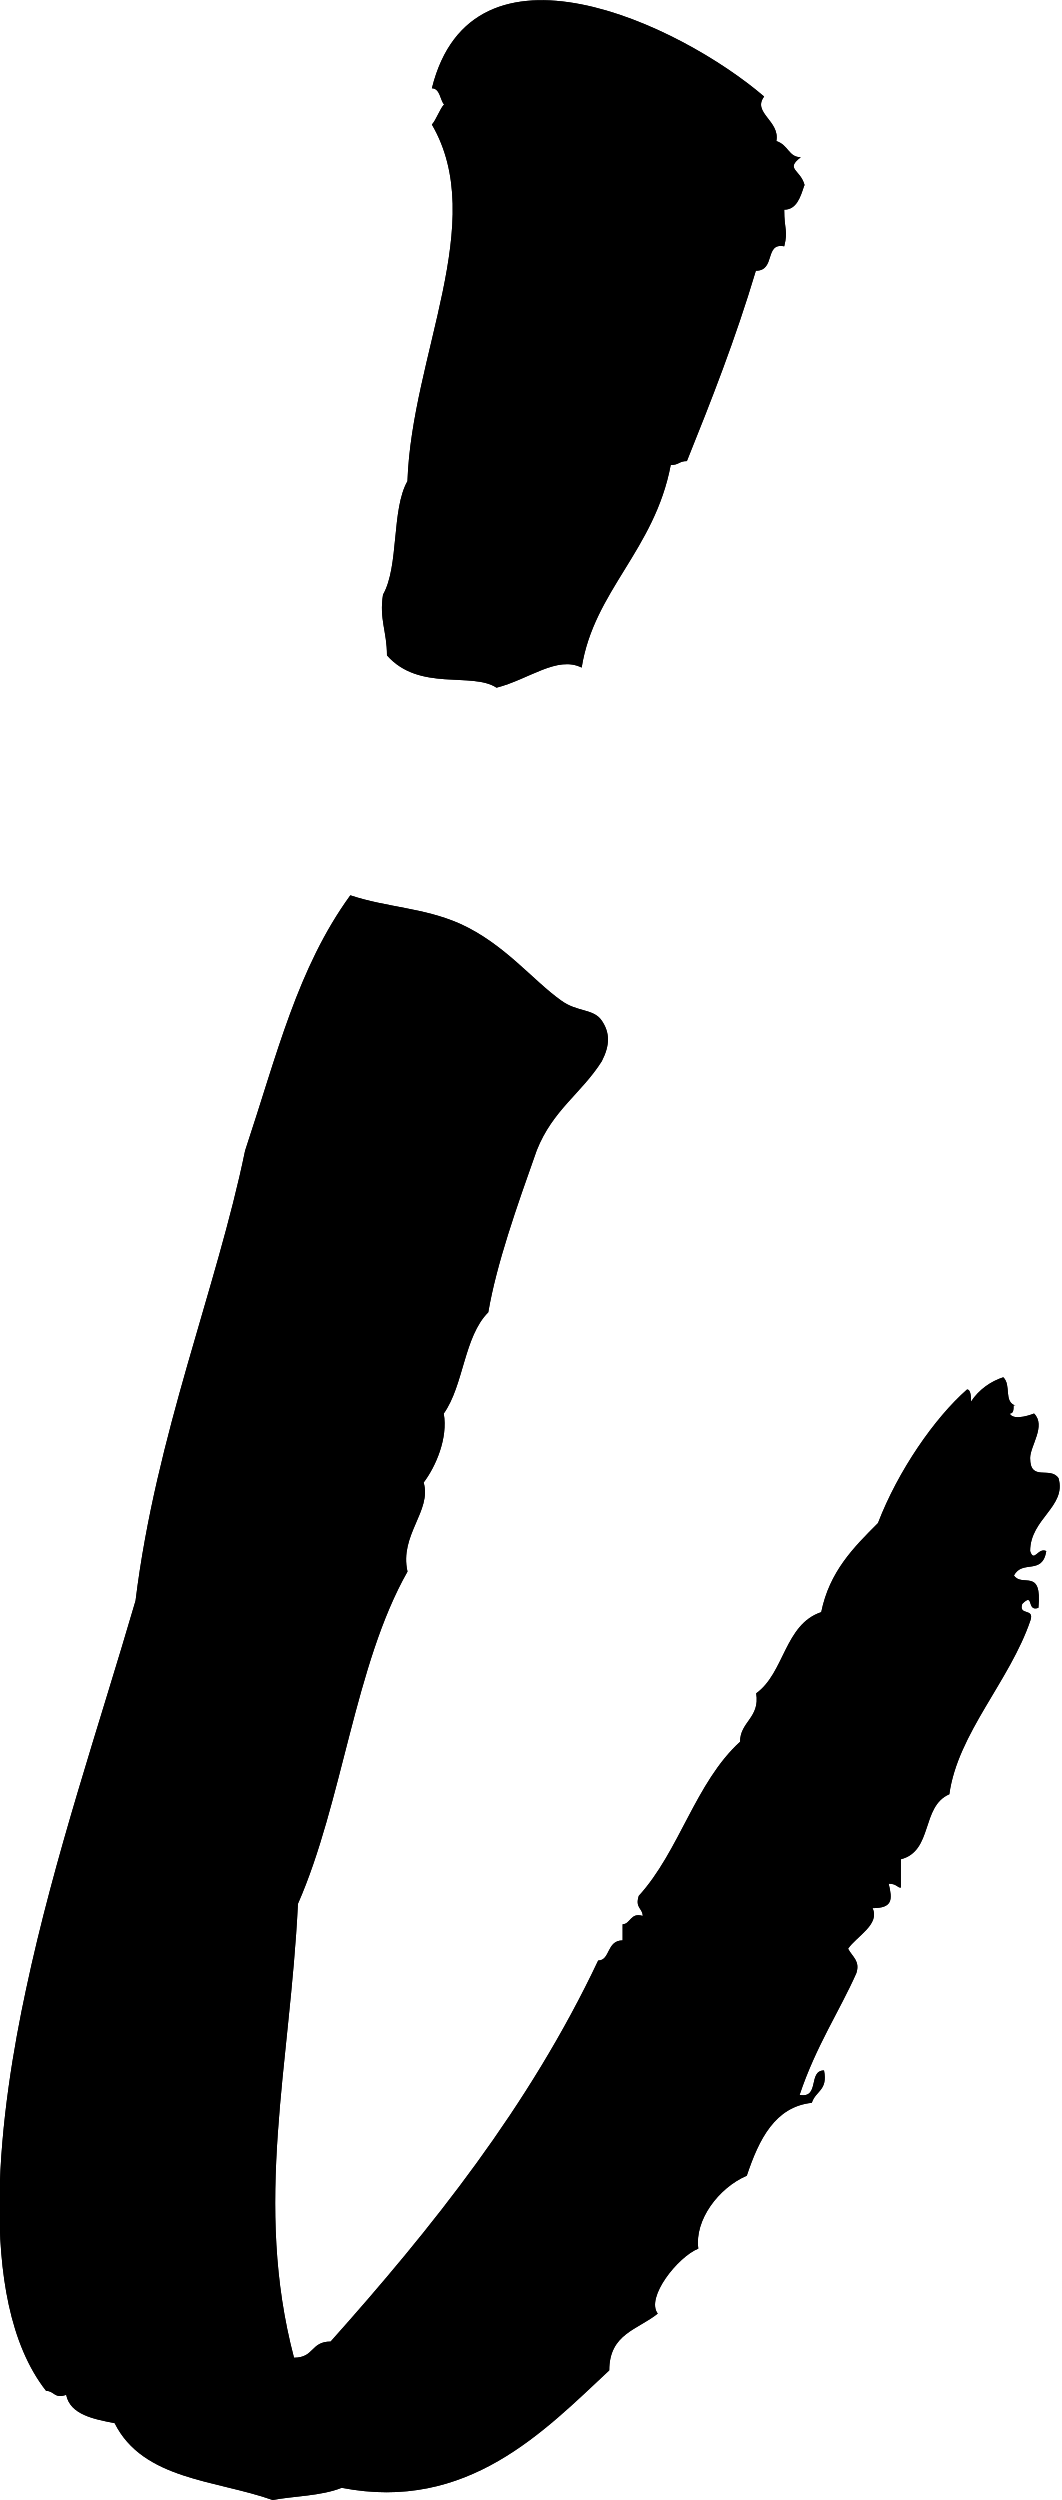
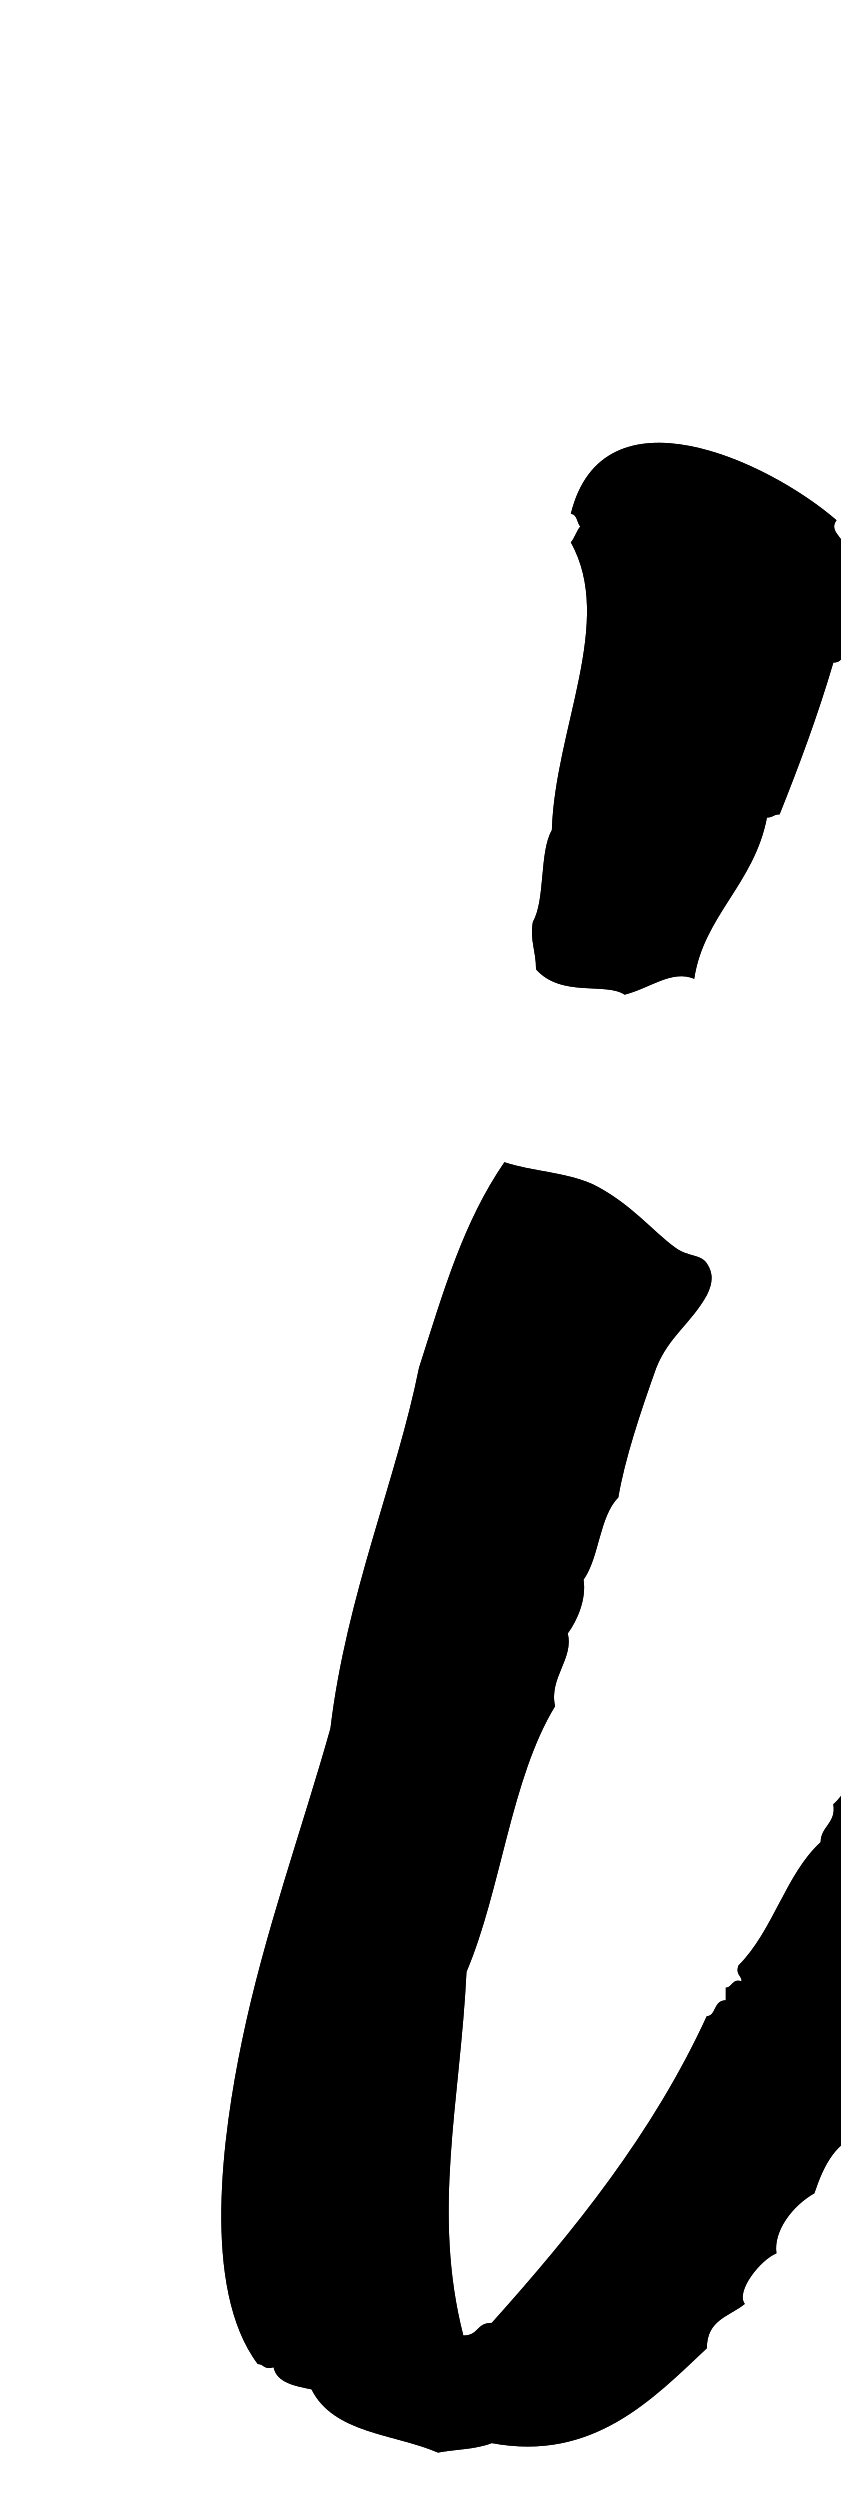
- <svg xmlns="http://www.w3.org/2000/svg" id="b" data-name="Layer 2" viewBox="0 0 26.93 63.44">
+ <svg xmlns="http://www.w3.org/2000/svg" id="b" data-name="Layer 2" viewBox="-7 -14 26.58 79.05">
  <defs>
    <style>
      .f, .g {
        fill: none;
      }

      .g {
        stroke: #000;
        stroke-linecap: round;
        stroke-linejoin: round;
-         stroke-width: 17.36px;
+         stroke-width: 17.4px;
      }

      .h {
        clip-path: url(#e);
      }
    </style>
    <clipPath id="e">
-       <path class="f" d="M20.42,4.71c-.1-.41-.51-.41-.1-.72-.31,0-.31-.31-.62-.41.1-.51-.62-.72-.31-1.13-2.16-1.85-7.41-4.32-8.43-.21.21,0,.21.31.31.41-.1.1-.21.41-.31.51,1.44,2.47-.51,5.86-.62,9.05-.41.72-.21,2.16-.62,2.88-.1.62.1.93.1,1.54.82.93,2.16.41,2.78.82.82-.21,1.54-.82,2.16-.51.31-1.95,1.85-2.98,2.26-5.14.21,0,.21-.1.41-.1.62-1.54,1.23-3.09,1.75-4.83.51,0,.21-.72.72-.62.1-.41,0-.41,0-.93.31,0,.41-.31.51-.62ZM25.77,35.67c-.31-.1-.1-.51-.31-.72-.31.1-.62.31-.82.62,0-.1,0-.31-.1-.31-.82.72-1.75,2.06-2.26,3.39-.62.62-1.23,1.23-1.44,2.26-.93.31-.93,1.54-1.65,2.06.1.62-.41.72-.41,1.23-1.13,1.03-1.54,2.78-2.57,3.91-.1.31.1.31.1.51-.31-.1-.31.21-.51.21v.41c-.41,0-.31.51-.62.51-1.75,3.7-4.22,6.79-6.79,9.67-.51,0-.41.41-.93.41-1.03-3.91-.1-7.41.1-11.52,1.13-2.57,1.44-6.07,2.78-8.43-.21-.93.62-1.54.41-2.26.31-.41.62-1.13.51-1.75.51-.72.51-1.95,1.13-2.57.21-1.23.72-2.67,1.23-4.11.41-1.03,1.13-1.44,1.65-2.26.21-.41.21-.72,0-1.03-.21-.31-.62-.21-1.03-.51-.72-.51-1.44-1.44-2.57-1.95-.93-.41-1.85-.41-2.78-.72-1.34,1.85-1.85,4.01-2.67,6.48-.72,3.5-2.26,7.2-2.78,11.42-.93,3.19-2.06,6.48-2.78,9.87-.62,2.88-1.34,7.82.51,10.18.21,0,.21.21.51.1.1.51.72.62,1.23.72.72,1.44,2.57,1.44,4.01,1.95.51-.1,1.23-.1,1.75-.31,3.19.62,5.14-1.44,6.79-2.98,0-.93.72-1.03,1.23-1.44-.31-.41.51-1.44,1.03-1.65-.1-.72.51-1.54,1.23-1.85.31-.93.72-1.75,1.65-1.85.1-.31.41-.31.31-.82-.41,0-.1.72-.62.62.41-1.23,1.03-2.16,1.44-3.09.1-.31-.1-.41-.21-.62.21-.31.82-.62.62-1.03.51,0,.51-.21.41-.62.21,0,.21.1.31.1v-.72c.82-.21.51-1.34,1.23-1.65.21-1.54,1.54-2.88,2.06-4.42.1-.31-.31-.1-.21-.41.31-.31.1.21.41.1.1-1.03-.41-.51-.62-.82.21-.41.72,0,.82-.62-.21-.1-.31.31-.41,0,0-.82.93-1.13.72-1.85-.21-.31-.72.1-.72-.51,0-.31.41-.82.1-1.13,0,0-.51.21-.62,0,.1,0,.1-.1.1-.21Z" />
+       <path class="f" d="M20.45,4.65c-.1-.4-.5-.4-.1-.7-.3,0-.3-.3-.6-.4.1-.5-.6-.7-.3-1.1-2.2-1.9-7.4-4.3-8.4-.2.2,0,.2.3.3.4-.1.1-.2.4-.3.5,1.4,2.5-.5,5.9-.6,9.1-.4.7-.2,2.2-.6,2.9-.1.6.1.9.1,1.5.8.9,2.2.4,2.8.8.8-.2,1.5-.8,2.2-.5.3-2,1.9-3,2.3-5.1.2,0,.2-.1.4-.1.6-1.5,1.2-3.1,1.7-4.8.5,0,.2-.7.7-.6.1-.4,0-.4,0-.9.3,0,.4-.3.5-.6l-.1-.2ZM25.85,35.65c-.3-.1-.1-.5-.3-.7-.3.1-.6.3-.8.6,0-.1,0-.3-.1-.3-.8.7-1.7,2.1-2.3,3.4-.6.6-1.2,1.2-1.4,2.3-.9.3-.9,1.5-1.6,2.1.1.6-.4.7-.4,1.2-1.1,1-1.5,2.8-2.6,3.9-.1.3.1.3.1.5-.3-.1-.3.2-.5.2v.4c-.4,0-.3.5-.6.5-1.7,3.7-4.2,6.8-6.8,9.7-.5,0-.4.4-.9.4-1-3.9-.1-7.4.1-11.5,1.1-2.6,1.4-6.1,2.8-8.4-.2-.9.6-1.5.4-2.3.3-.4.6-1.1.5-1.7.5-.7.5-2,1.1-2.6.2-1.2.7-2.7,1.2-4.1.4-1,1.1-1.4,1.6-2.3.2-.4.2-.7,0-1s-.6-.2-1-.5c-.7-.5-1.4-1.4-2.6-2-.9-.4-1.9-.4-2.8-.7-1.3,1.9-1.9,4-2.7,6.5-.7,3.5-2.3,7.2-2.8,11.4-.9,3.2-2.1,6.5-2.8,9.9-.6,2.9-1.3,7.8.5,10.2.2,0,.2.2.5.1.1.5.7.6,1.2.7.7,1.4,2.6,1.4,4,2,.5-.1,1.2-.1,1.7-.3,3.2.6,5.1-1.4,6.8-3,0-.9.7-1,1.2-1.4-.3-.4.5-1.4,1-1.6-.1-.7.5-1.5,1.2-1.9.3-.9.7-1.7,1.6-1.9.1-.3.4-.3.3-.8-.4,0-.1.7-.6.6.4-1.2,1-2.2,1.4-3.1.1-.3-.1-.4-.2-.6.2-.3.8-.6.6-1,.5,0,.5-.2.4-.6.2,0,.2.1.3.1v-.7c.8-.2.5-1.3,1.2-1.6.2-1.5,1.5-2.9,2.1-4.4.1-.3-.3-.1-.2-.4.3-.3.1.2.4.1.1-1-.4-.5-.6-.8.2-.4.7,0,.8-.6-.2-.1-.3.3-.4,0,0-.8.9-1.1.7-1.9-.2-.3-.7.1-.7-.5s.4-.8.1-1.1c0,0-.5.2-.6,0,.1,0,.1-.1.1-.2l.4-.3Z" />
    </clipPath>
  </defs>
  <g id="c" data-name="Layer 1">
    <g id="d" data-name="i">
-       <path d="M20.42,4.71c-.1-.41-.51-.41-.1-.72-.31,0-.31-.31-.62-.41.1-.51-.62-.72-.31-1.13-2.16-1.85-7.41-4.32-8.43-.21.21,0,.21.31.31.41-.1.1-.21.41-.31.51,1.44,2.47-.51,5.86-.62,9.05-.41.72-.21,2.16-.62,2.88-.1.62.1.93.1,1.54.82.93,2.16.41,2.78.82.82-.21,1.54-.82,2.16-.51.31-1.95,1.85-2.98,2.26-5.14.21,0,.21-.1.41-.1.62-1.54,1.23-3.09,1.75-4.83.51,0,.21-.72.72-.62.1-.41,0-.41,0-.93.31,0,.41-.31.51-.62ZM25.77,35.67c-.31-.1-.1-.51-.31-.72-.31.1-.62.31-.82.62,0-.1,0-.31-.1-.31-.82.72-1.75,2.06-2.26,3.39-.62.62-1.23,1.23-1.44,2.26-.93.31-.93,1.54-1.65,2.06.1.62-.41.72-.41,1.23-1.13,1.03-1.54,2.78-2.57,3.91-.1.31.1.31.1.51-.31-.1-.31.21-.51.21v.41c-.41,0-.31.51-.62.51-1.75,3.7-4.22,6.79-6.79,9.67-.51,0-.41.41-.93.41-1.03-3.91-.1-7.41.1-11.52,1.13-2.57,1.44-6.07,2.78-8.43-.21-.93.62-1.54.41-2.26.31-.41.62-1.13.51-1.75.51-.72.51-1.95,1.13-2.57.21-1.23.72-2.67,1.23-4.11.41-1.03,1.13-1.44,1.65-2.26.21-.41.21-.72,0-1.03-.21-.31-.62-.21-1.03-.51-.72-.51-1.44-1.44-2.57-1.95-.93-.41-1.85-.41-2.78-.72-1.34,1.85-1.85,4.01-2.67,6.48-.72,3.5-2.26,7.2-2.78,11.42-.93,3.19-2.06,6.48-2.78,9.87-.62,2.88-1.34,7.82.51,10.18.21,0,.21.21.51.1.1.51.72.62,1.23.72.72,1.44,2.57,1.44,4.01,1.95.51-.1,1.23-.1,1.75-.31,3.19.62,5.14-1.44,6.79-2.98,0-.93.72-1.03,1.23-1.44-.31-.41.51-1.44,1.03-1.65-.1-.72.51-1.54,1.23-1.85.31-.93.72-1.75,1.65-1.85.1-.31.41-.31.31-.82-.41,0-.1.72-.62.62.41-1.23,1.03-2.16,1.44-3.09.1-.31-.1-.41-.21-.62.21-.31.82-.62.62-1.03.51,0,.51-.21.41-.62.21,0,.21.1.31.1v-.72c.82-.21.51-1.34,1.23-1.65.21-1.54,1.54-2.88,2.06-4.42.1-.31-.31-.1-.21-.41.31-.31.1.21.41.1.1-1.03-.41-.51-.62-.82.21-.41.72,0,.82-.62-.21-.1-.31.31-.41,0,0-.82.93-1.13.72-1.85-.21-.31-.72.1-.72-.51,0-.31.41-.82.1-1.13,0,0-.51.21-.62,0,.1,0,.1-.1.1-.21Z" />
+       <path d="M20.45,4.65c-.1-.4-.5-.4-.1-.7-.3,0-.3-.3-.6-.4.1-.5-.6-.7-.3-1.1-2.2-1.9-7.4-4.3-8.4-.2.2,0,.2.3.3.4-.1.1-.2.4-.3.5,1.4,2.5-.5,5.9-.6,9.1-.4.7-.2,2.2-.6,2.9-.1.6.1.9.1,1.5.8.9,2.2.4,2.8.8.8-.2,1.5-.8,2.2-.5.3-2,1.9-3,2.3-5.1.2,0,.2-.1.4-.1.6-1.5,1.2-3.1,1.7-4.8.5,0,.2-.7.7-.6.1-.4,0-.4,0-.9.3,0,.4-.3.5-.6l-.1-.2ZM25.85,35.65c-.3-.1-.1-.5-.3-.7-.3.1-.6.3-.8.6,0-.1,0-.3-.1-.3-.8.7-1.7,2.1-2.3,3.4-.6.6-1.2,1.2-1.4,2.3-.9.3-.9,1.5-1.6,2.1.1.6-.4.7-.4,1.2-1.1,1-1.5,2.8-2.6,3.9-.1.3.1.3.1.5-.3-.1-.3.2-.5.2v.4c-.4,0-.3.5-.6.5-1.7,3.7-4.2,6.8-6.8,9.7-.5,0-.4.4-.9.4-1-3.9-.1-7.4.1-11.5,1.1-2.6,1.4-6.1,2.8-8.4-.2-.9.6-1.5.4-2.3.3-.4.6-1.1.5-1.7.5-.7.5-2,1.1-2.6.2-1.2.7-2.7,1.2-4.1.4-1,1.1-1.4,1.6-2.3.2-.4.2-.7,0-1s-.6-.2-1-.5c-.7-.5-1.4-1.4-2.6-2-.9-.4-1.9-.4-2.8-.7-1.3,1.9-1.9,4-2.7,6.5-.7,3.5-2.3,7.2-2.8,11.4-.9,3.2-2.1,6.5-2.8,9.9-.6,2.9-1.3,7.8.5,10.2.2,0,.2.2.5.1.1.5.7.6,1.2.7.7,1.4,2.6,1.4,4,2,.5-.1,1.2-.1,1.7-.3,3.2.6,5.1-1.4,6.8-3,0-.9.7-1,1.2-1.4-.3-.4.5-1.4,1-1.6-.1-.7.5-1.5,1.2-1.9.3-.9.7-1.7,1.6-1.9.1-.3.4-.3.3-.8-.4,0-.1.7-.6.6.4-1.2,1-2.2,1.4-3.1.1-.3-.1-.4-.2-.6.2-.3.8-.6.6-1,.5,0,.5-.2.4-.6.2,0,.2.1.3.1v-.7c.8-.2.5-1.3,1.2-1.6.2-1.5,1.5-2.9,2.1-4.4.1-.3-.3-.1-.2-.4.3-.3.1.2.4.1.1-1-.4-.5-.6-.8.2-.4.7,0,.8-.6-.2-.1-.3.3-.4,0,0-.8.9-1.1.7-1.9-.2-.3-.7.1-.7-.5s.4-.8.1-1.1c0,0-.5.2-.6,0,.1,0,.1-.1.1-.2l.4-.3Z" />
      <g class="h">
-         <path class="g" d="M17.11,1.21l-5.24,15.52v12.33l-4.91,32.49,20.08-23.46" />
+         <path class="g" d="M17.15,1.15l-5.2,15.5v12.3l-4.9,32.5,20.1-23.5" />
      </g>
    </g>
  </g>
</svg>
